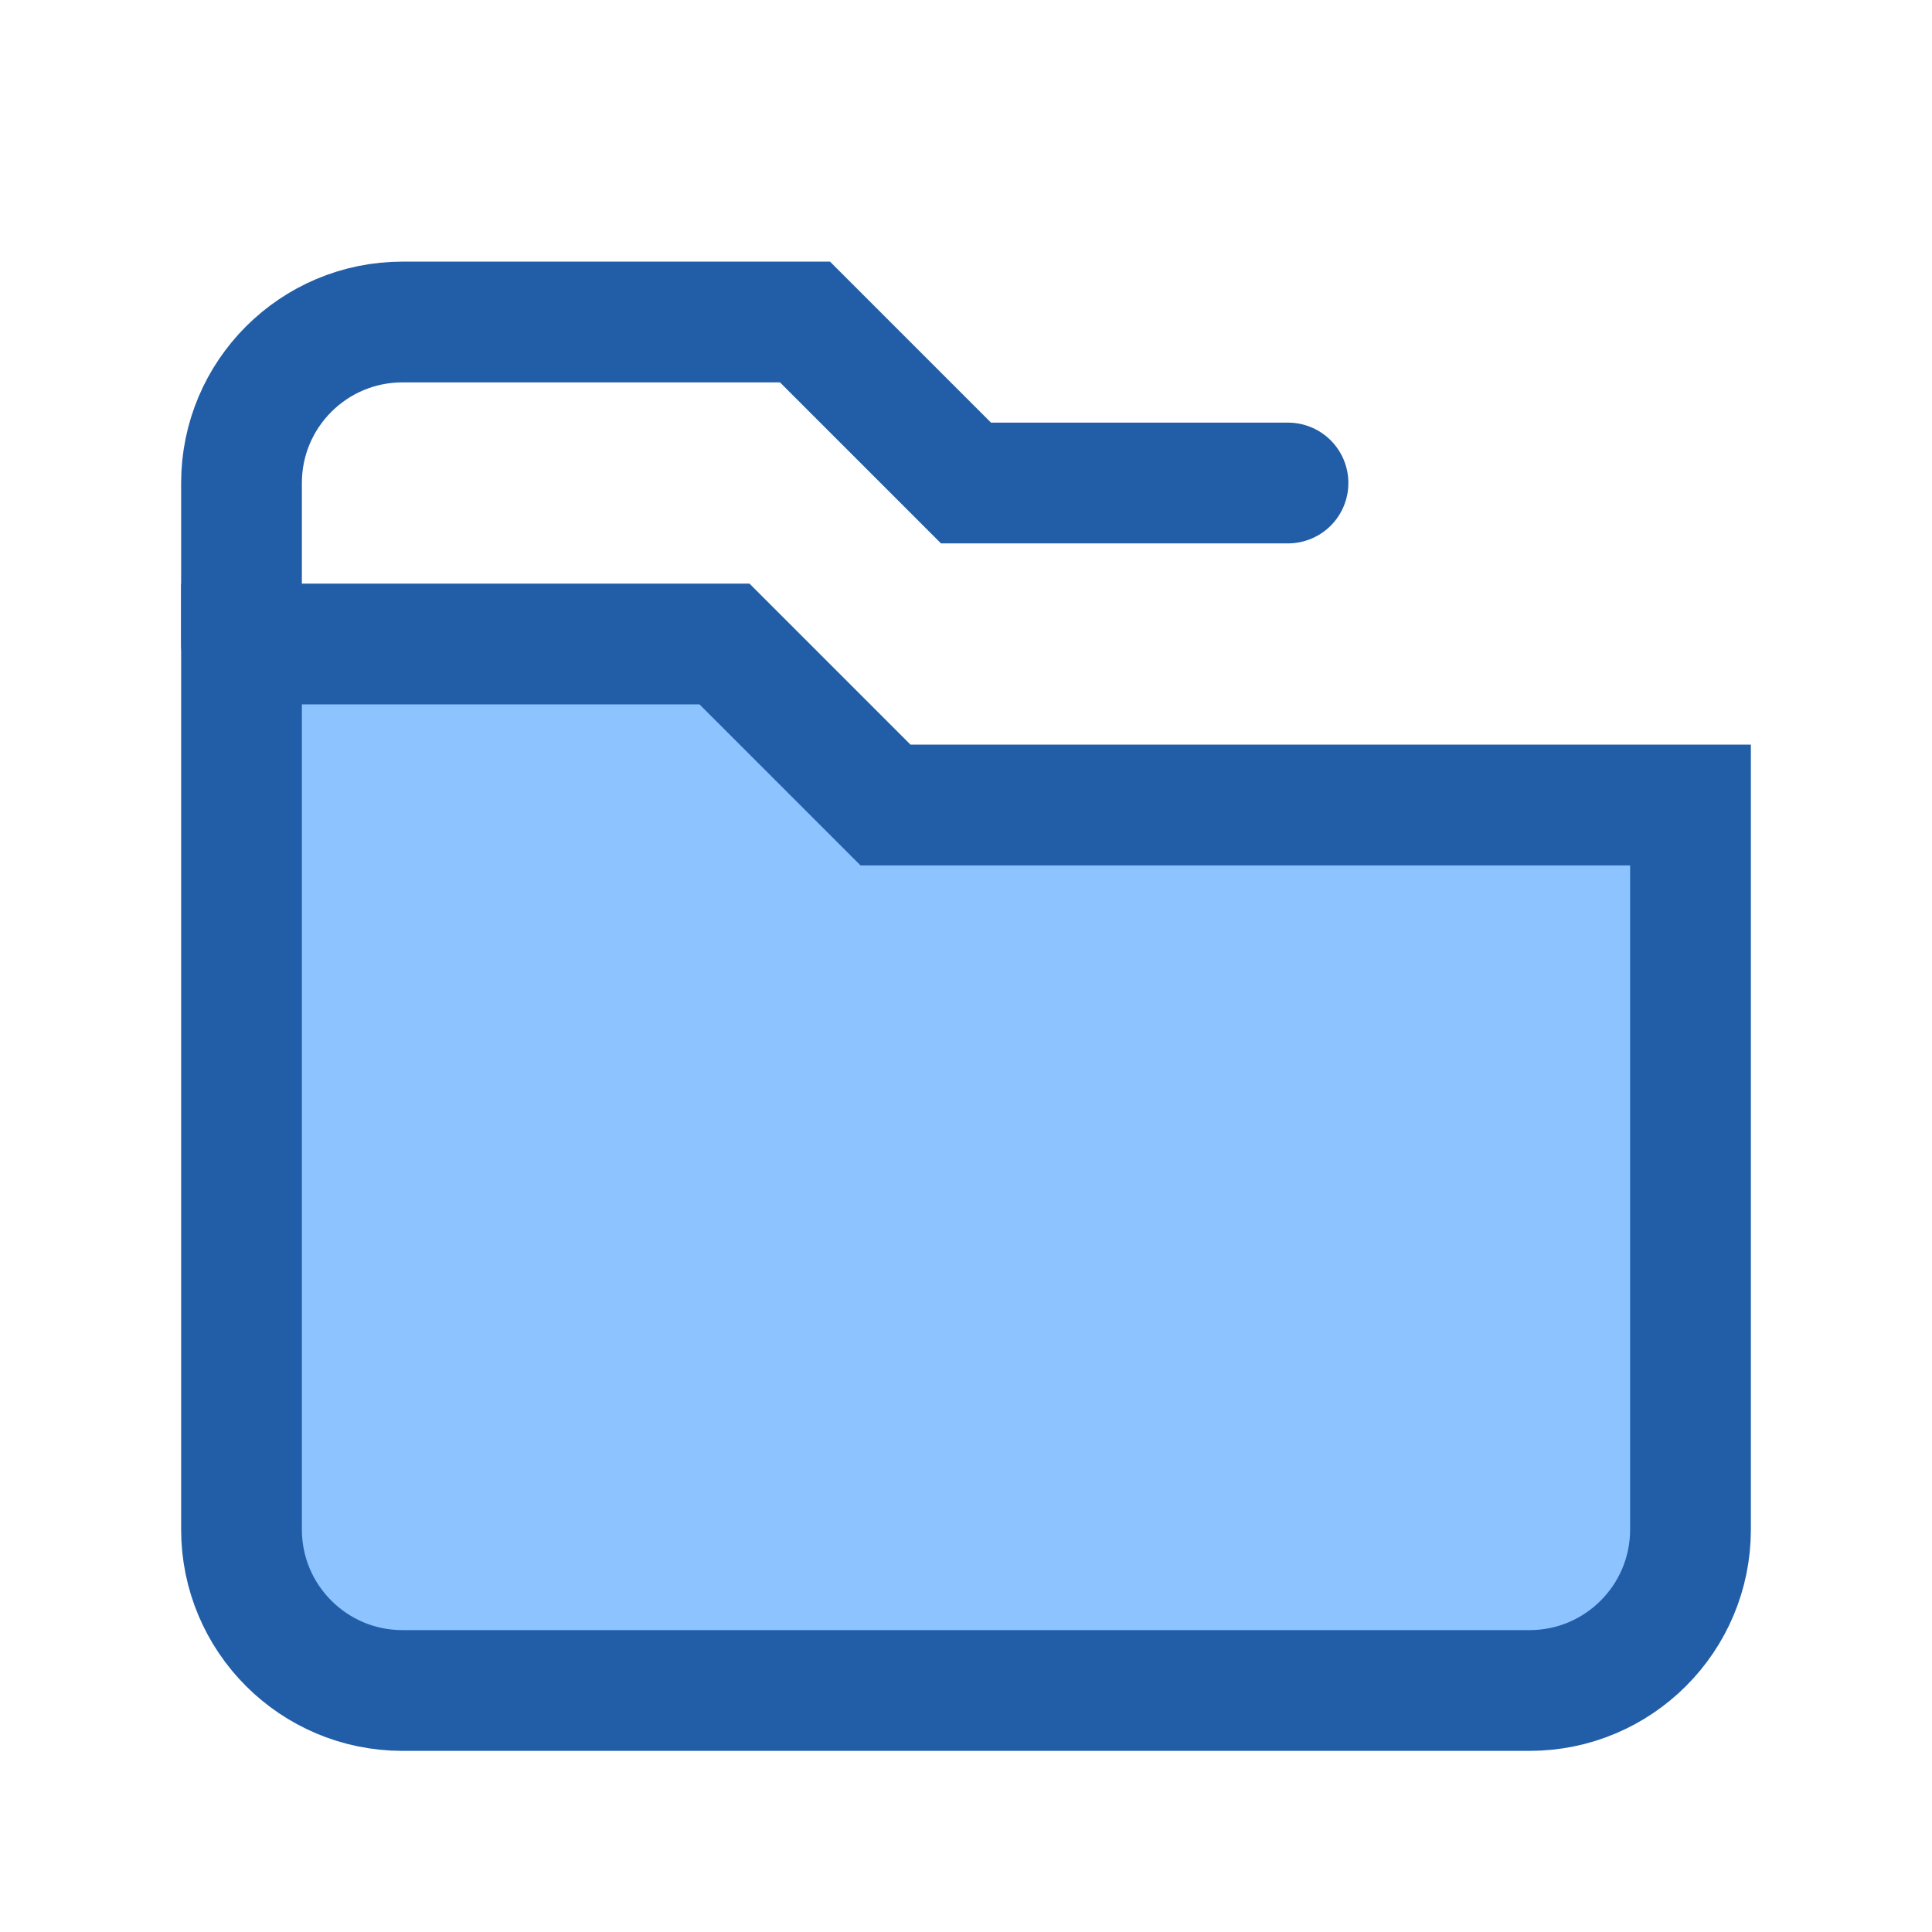
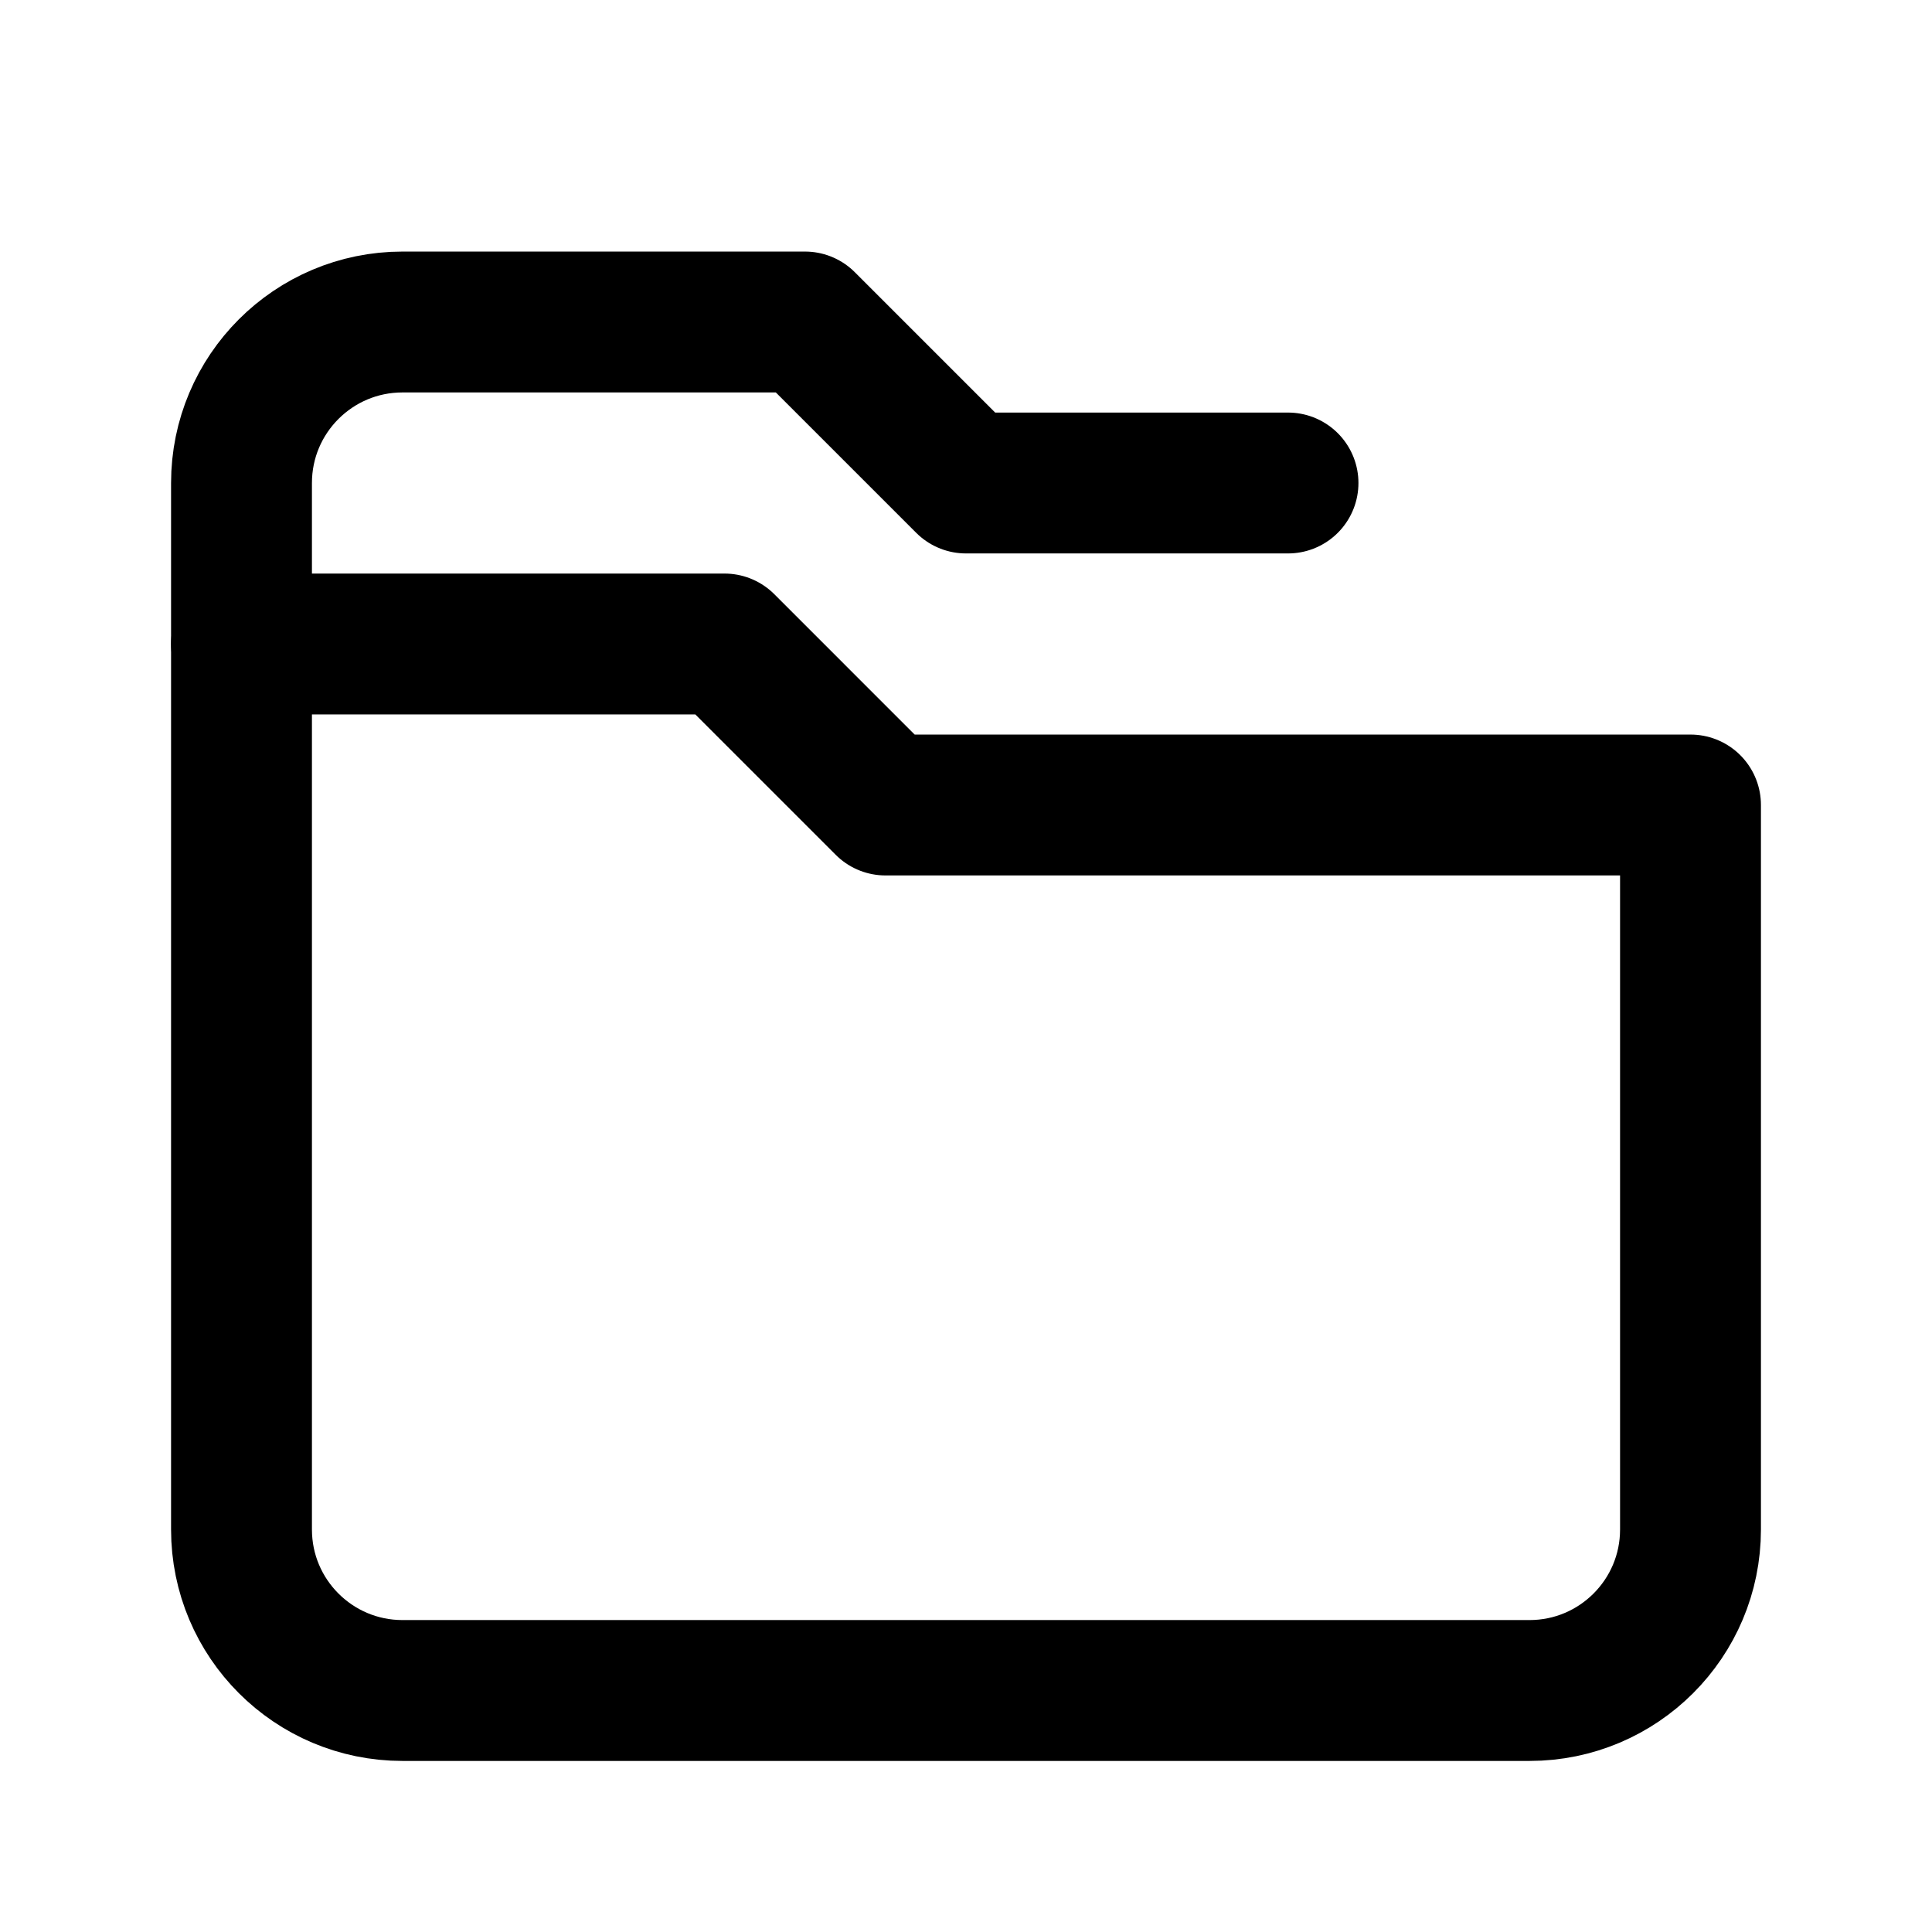
- <svg xmlns="http://www.w3.org/2000/svg" viewBox="0 0 24 24">
-   <path d="M3 8h6l2 2h10v9a2 2 0 0 1-2 2H5a2 2 0 0 1-2-2V8z" fill="#8dc3ff" stroke="#225ea8" stroke-width="1.5" />
-   <path d="M3 8V6a2 2 0 0 1 2-2h5l2 2h4" fill="none" stroke="#225ea8" stroke-width="1.5" stroke-linecap="round" />
+ <svg xmlns="http://www.w3.org/2000/svg" viewBox="0 0 24 24" fill="none" stroke="currentColor" stroke-width="1.75" stroke-linecap="round" stroke-linejoin="round">
+   <path d="M3 8h6l2 2h10v9a2 2 0 0 1-2 2H5a2 2 0 0 1-2-2V8Z" />
+   <path d="M3 8V6a2 2 0 0 1 2-2h5l2 2h4" />
</svg>
